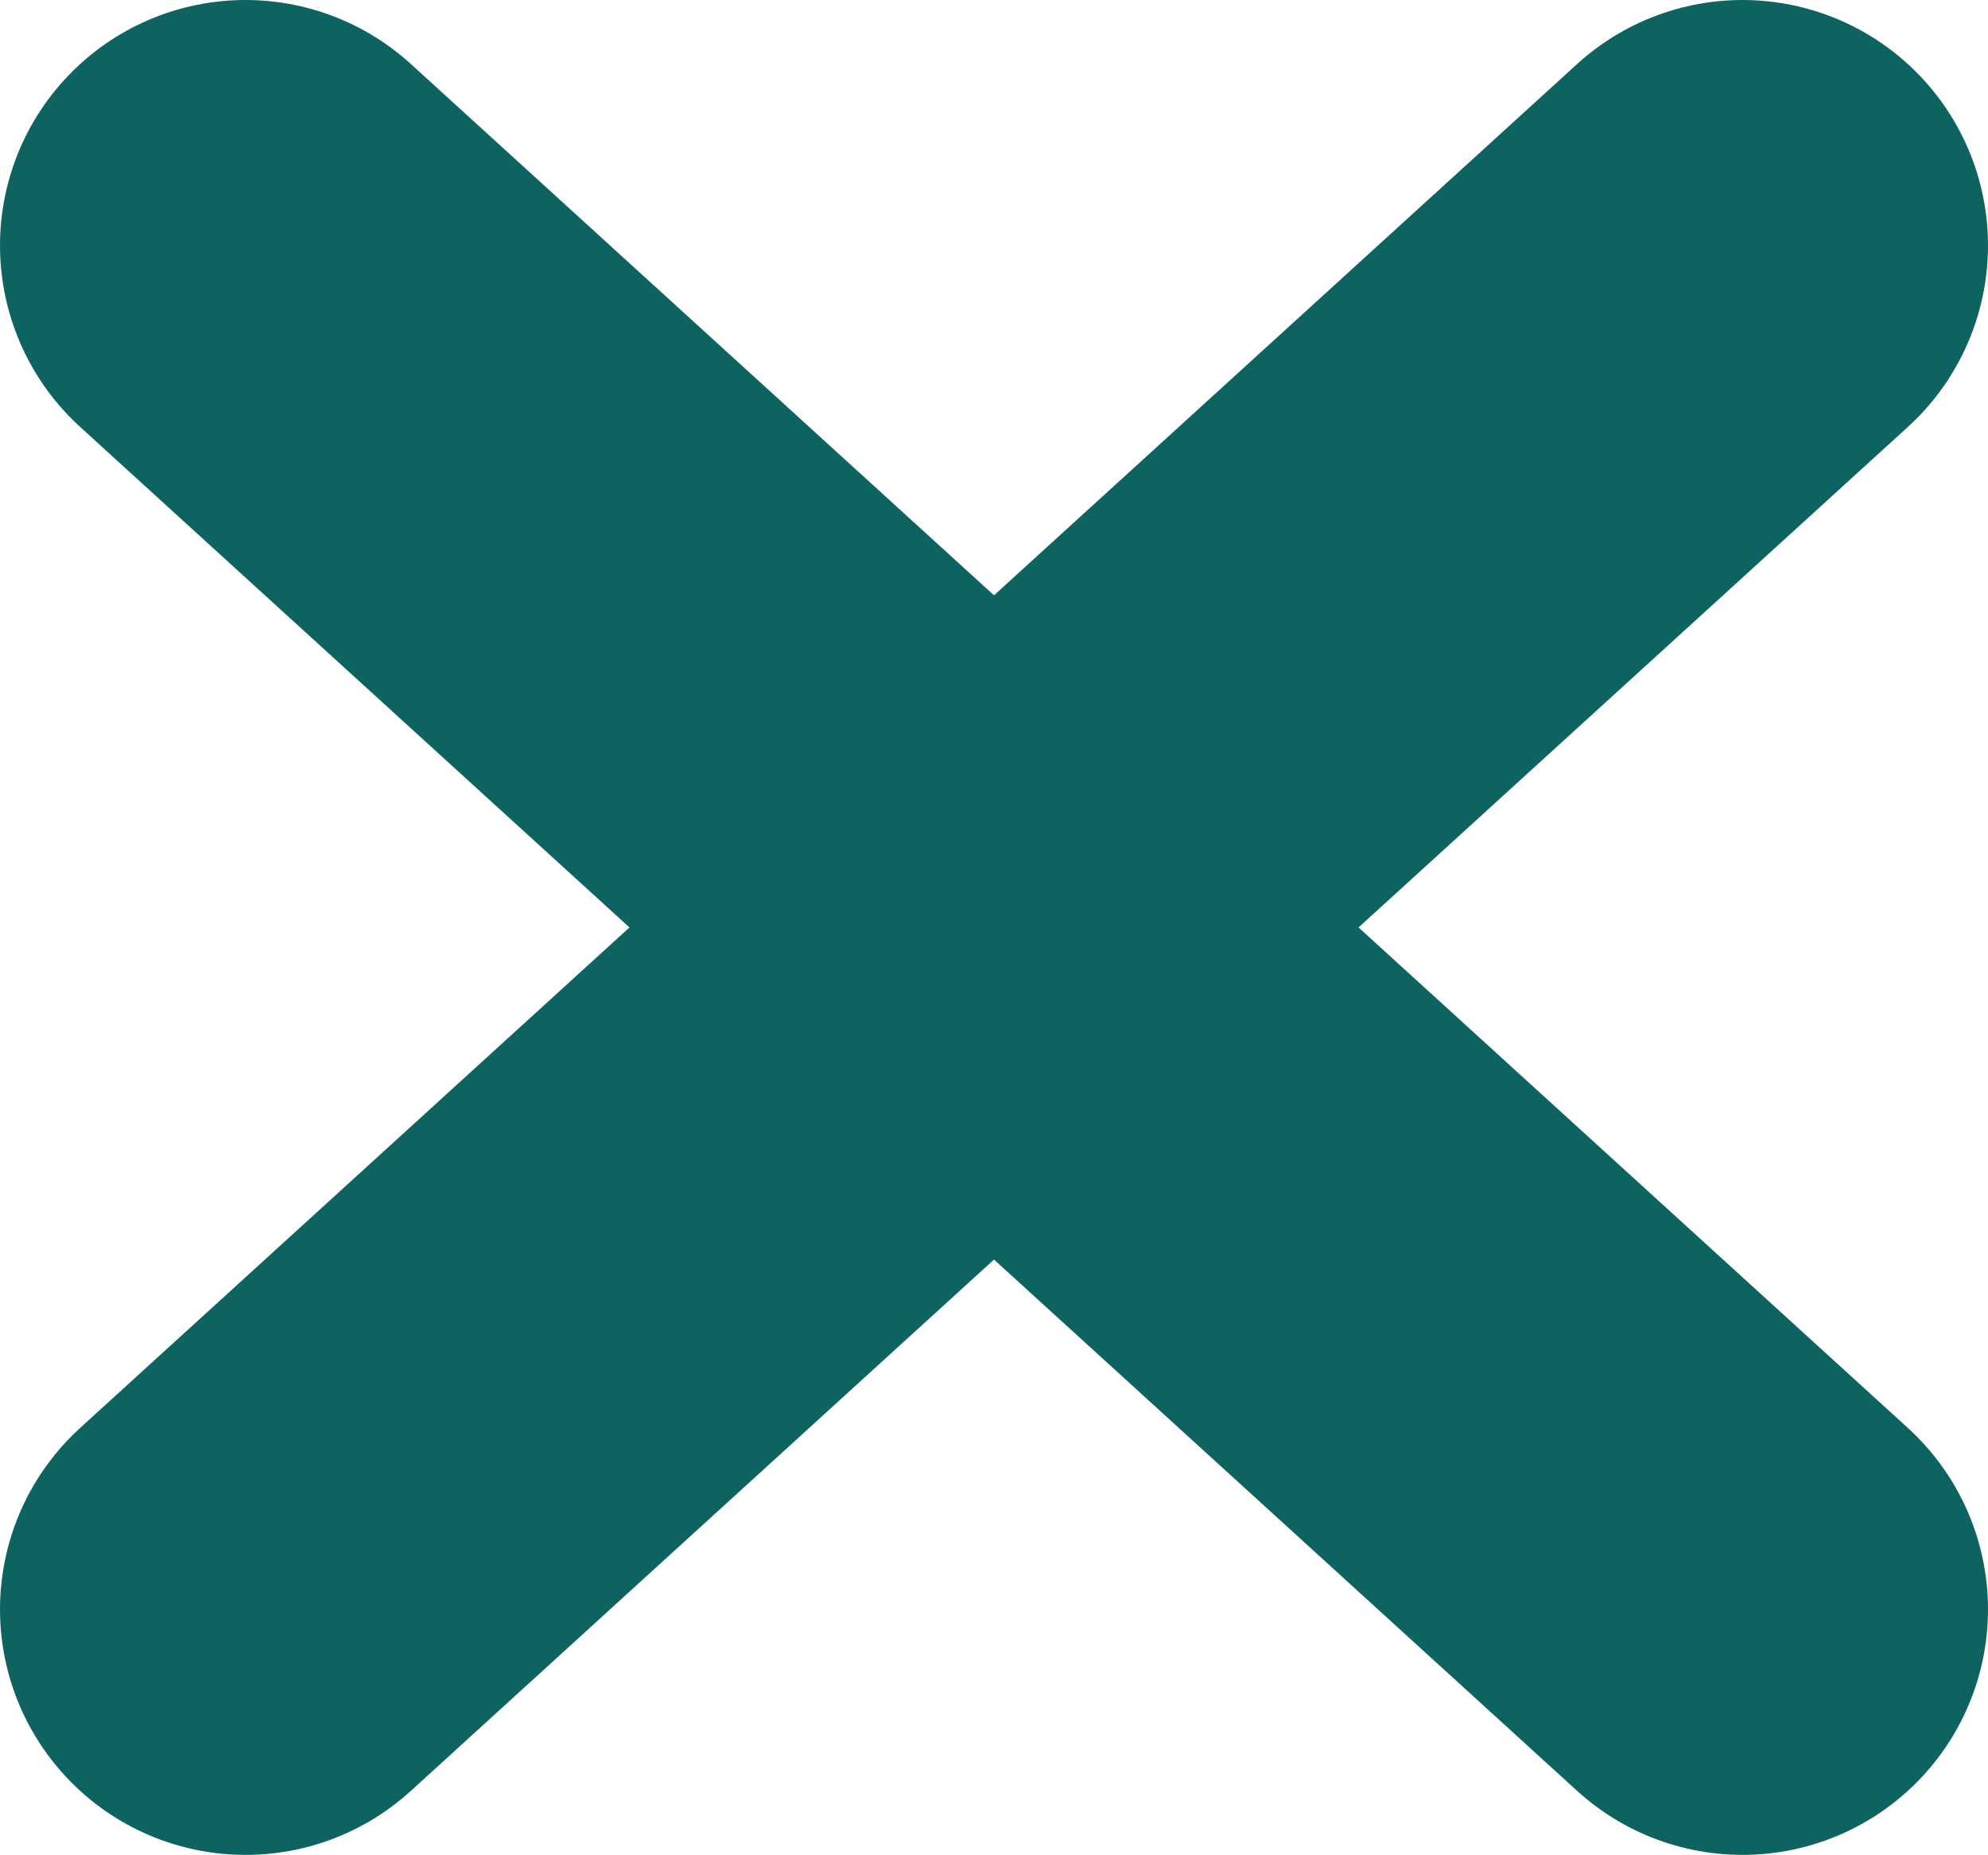
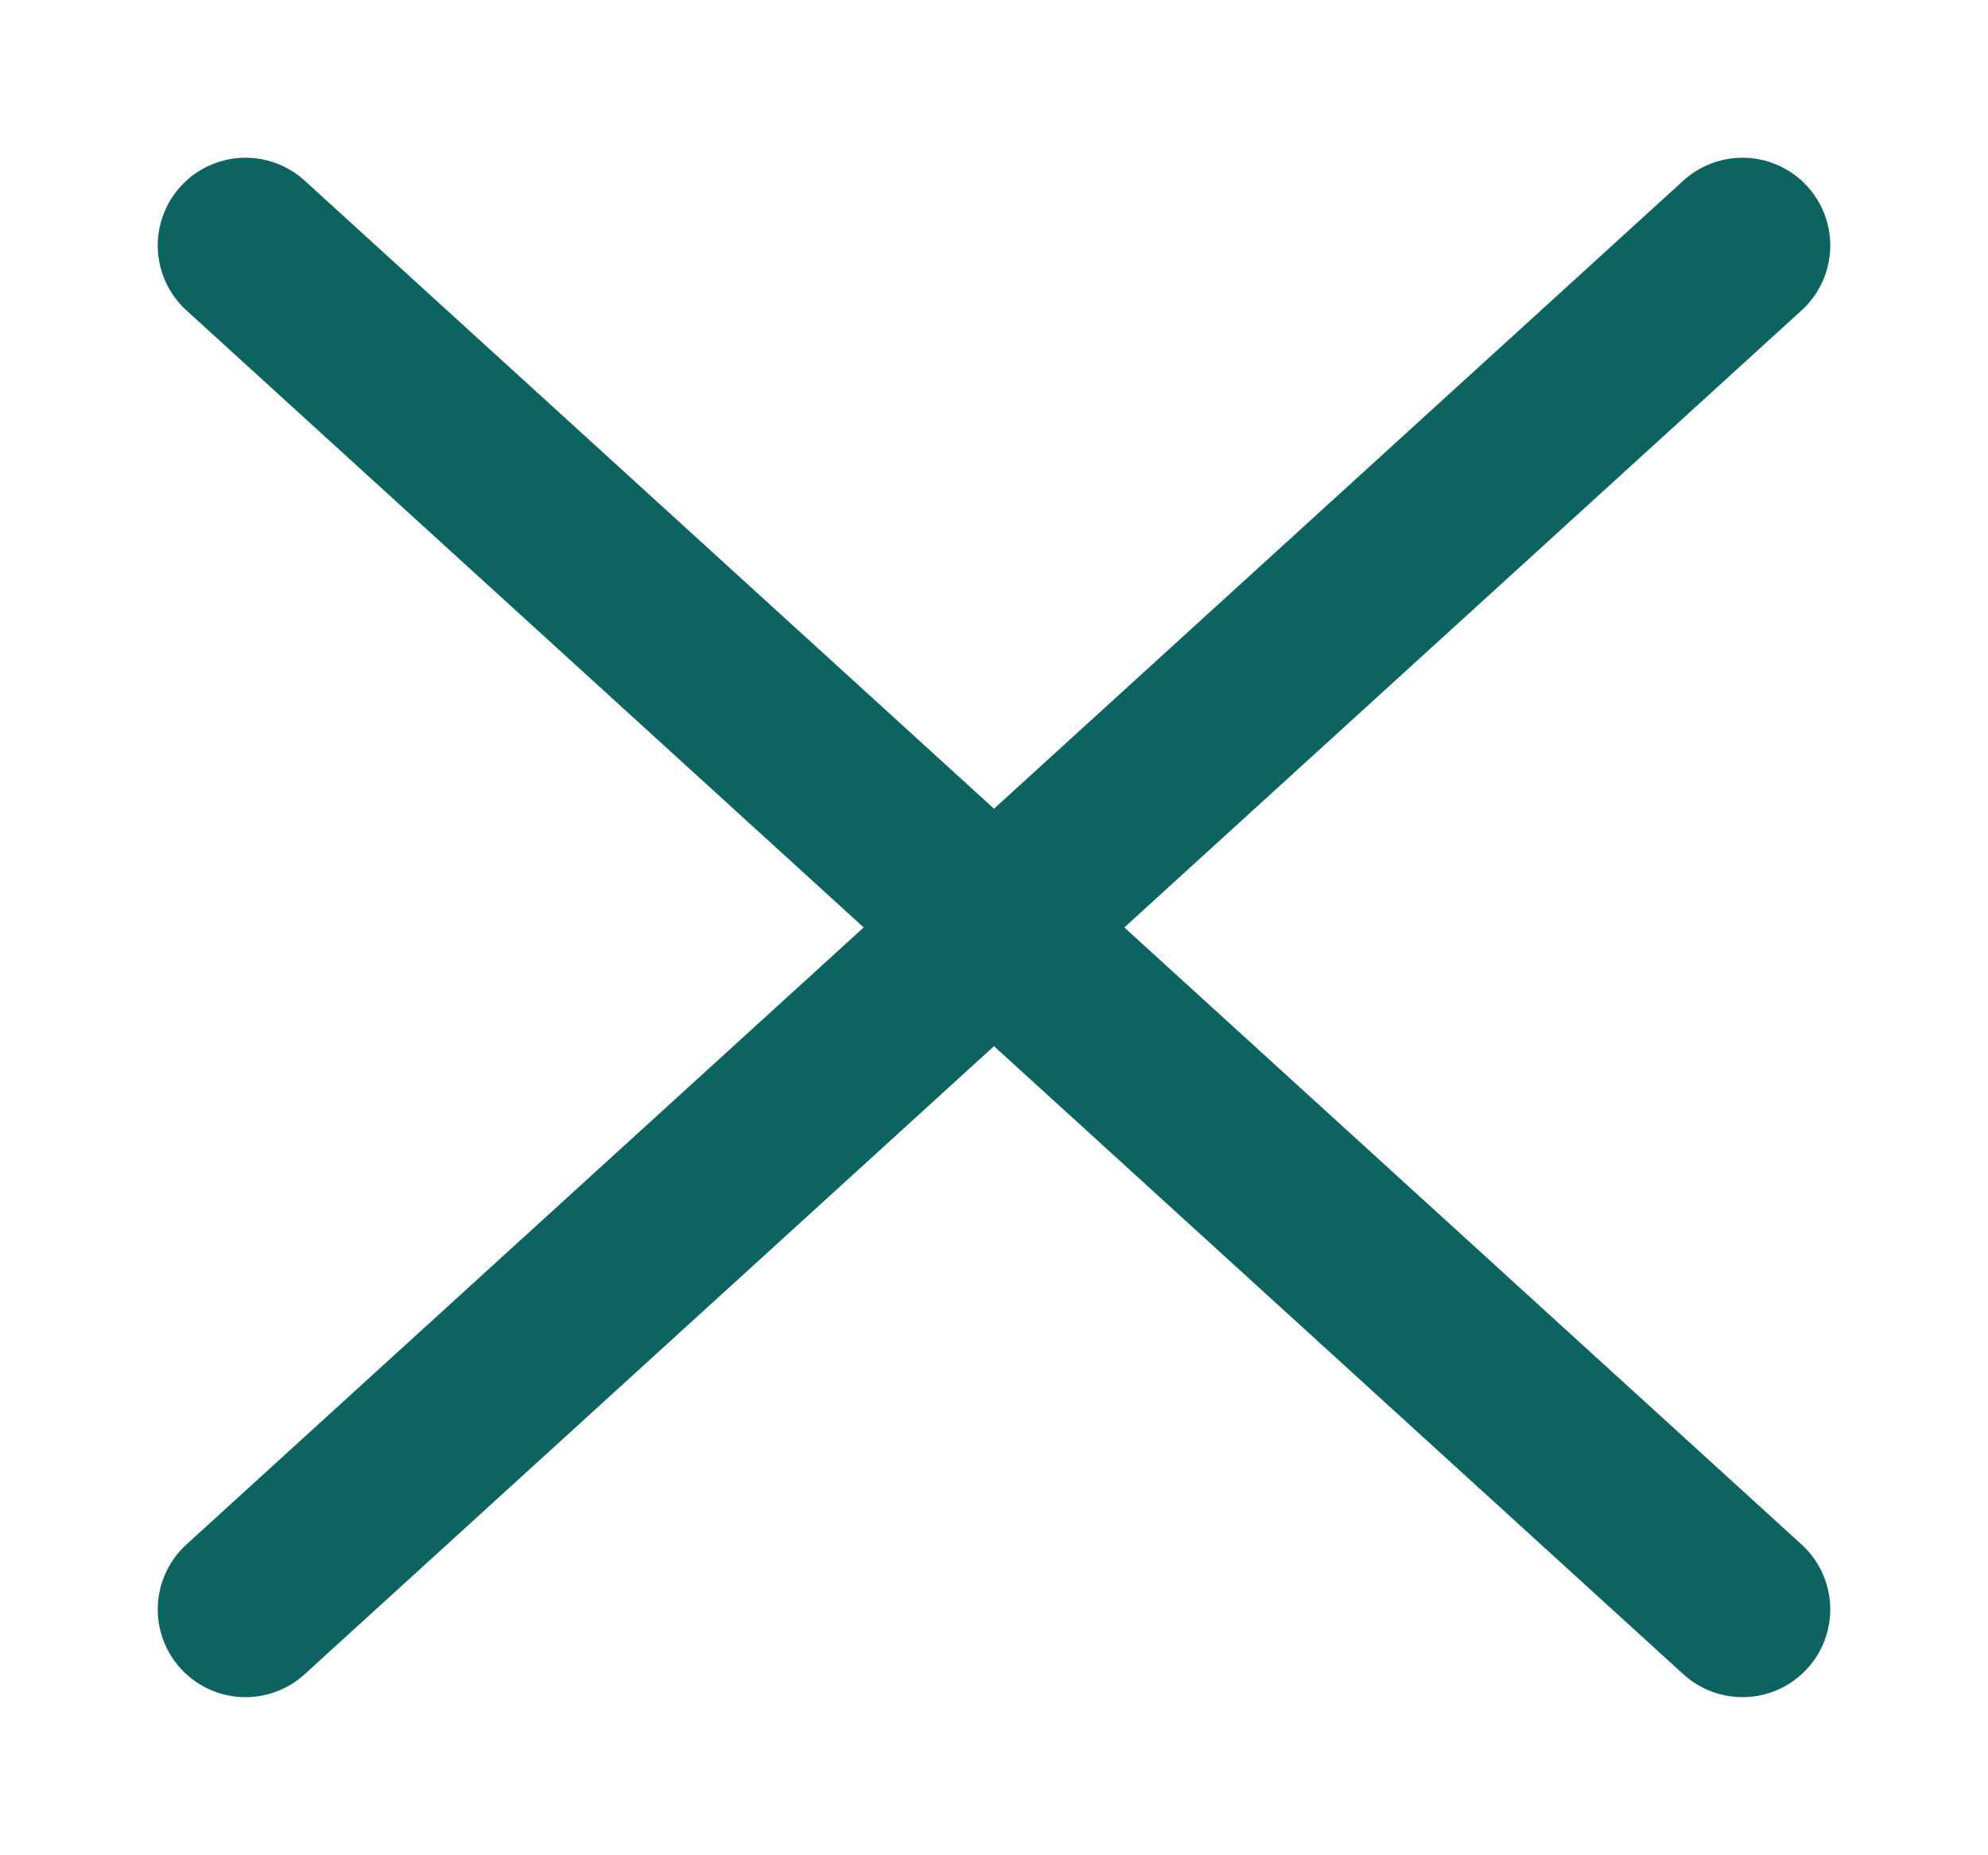
<svg xmlns="http://www.w3.org/2000/svg" viewBox="0 0 79.27 73.96">
  <defs>
-     <style>.cls-1{fill:none;stroke:#0d635f;stroke-linecap:round;stroke-linejoin:round;stroke-width:19.58px;}</style>
+     <style>.cls-1{fill:none;stroke:#0d635f;stroke-linecap:round;stroke-linejoin:round;stroke-width:7px;}</style>
  </defs>
  <g id="Layer_2" data-name="Layer 2">
    <line class="cls-1" x1="9.79" y1="9.79" x2="69.48" y2="64.18" />
    <line class="cls-1" x1="69.48" y1="9.79" x2="9.79" y2="64.18" />
  </g>
</svg>
